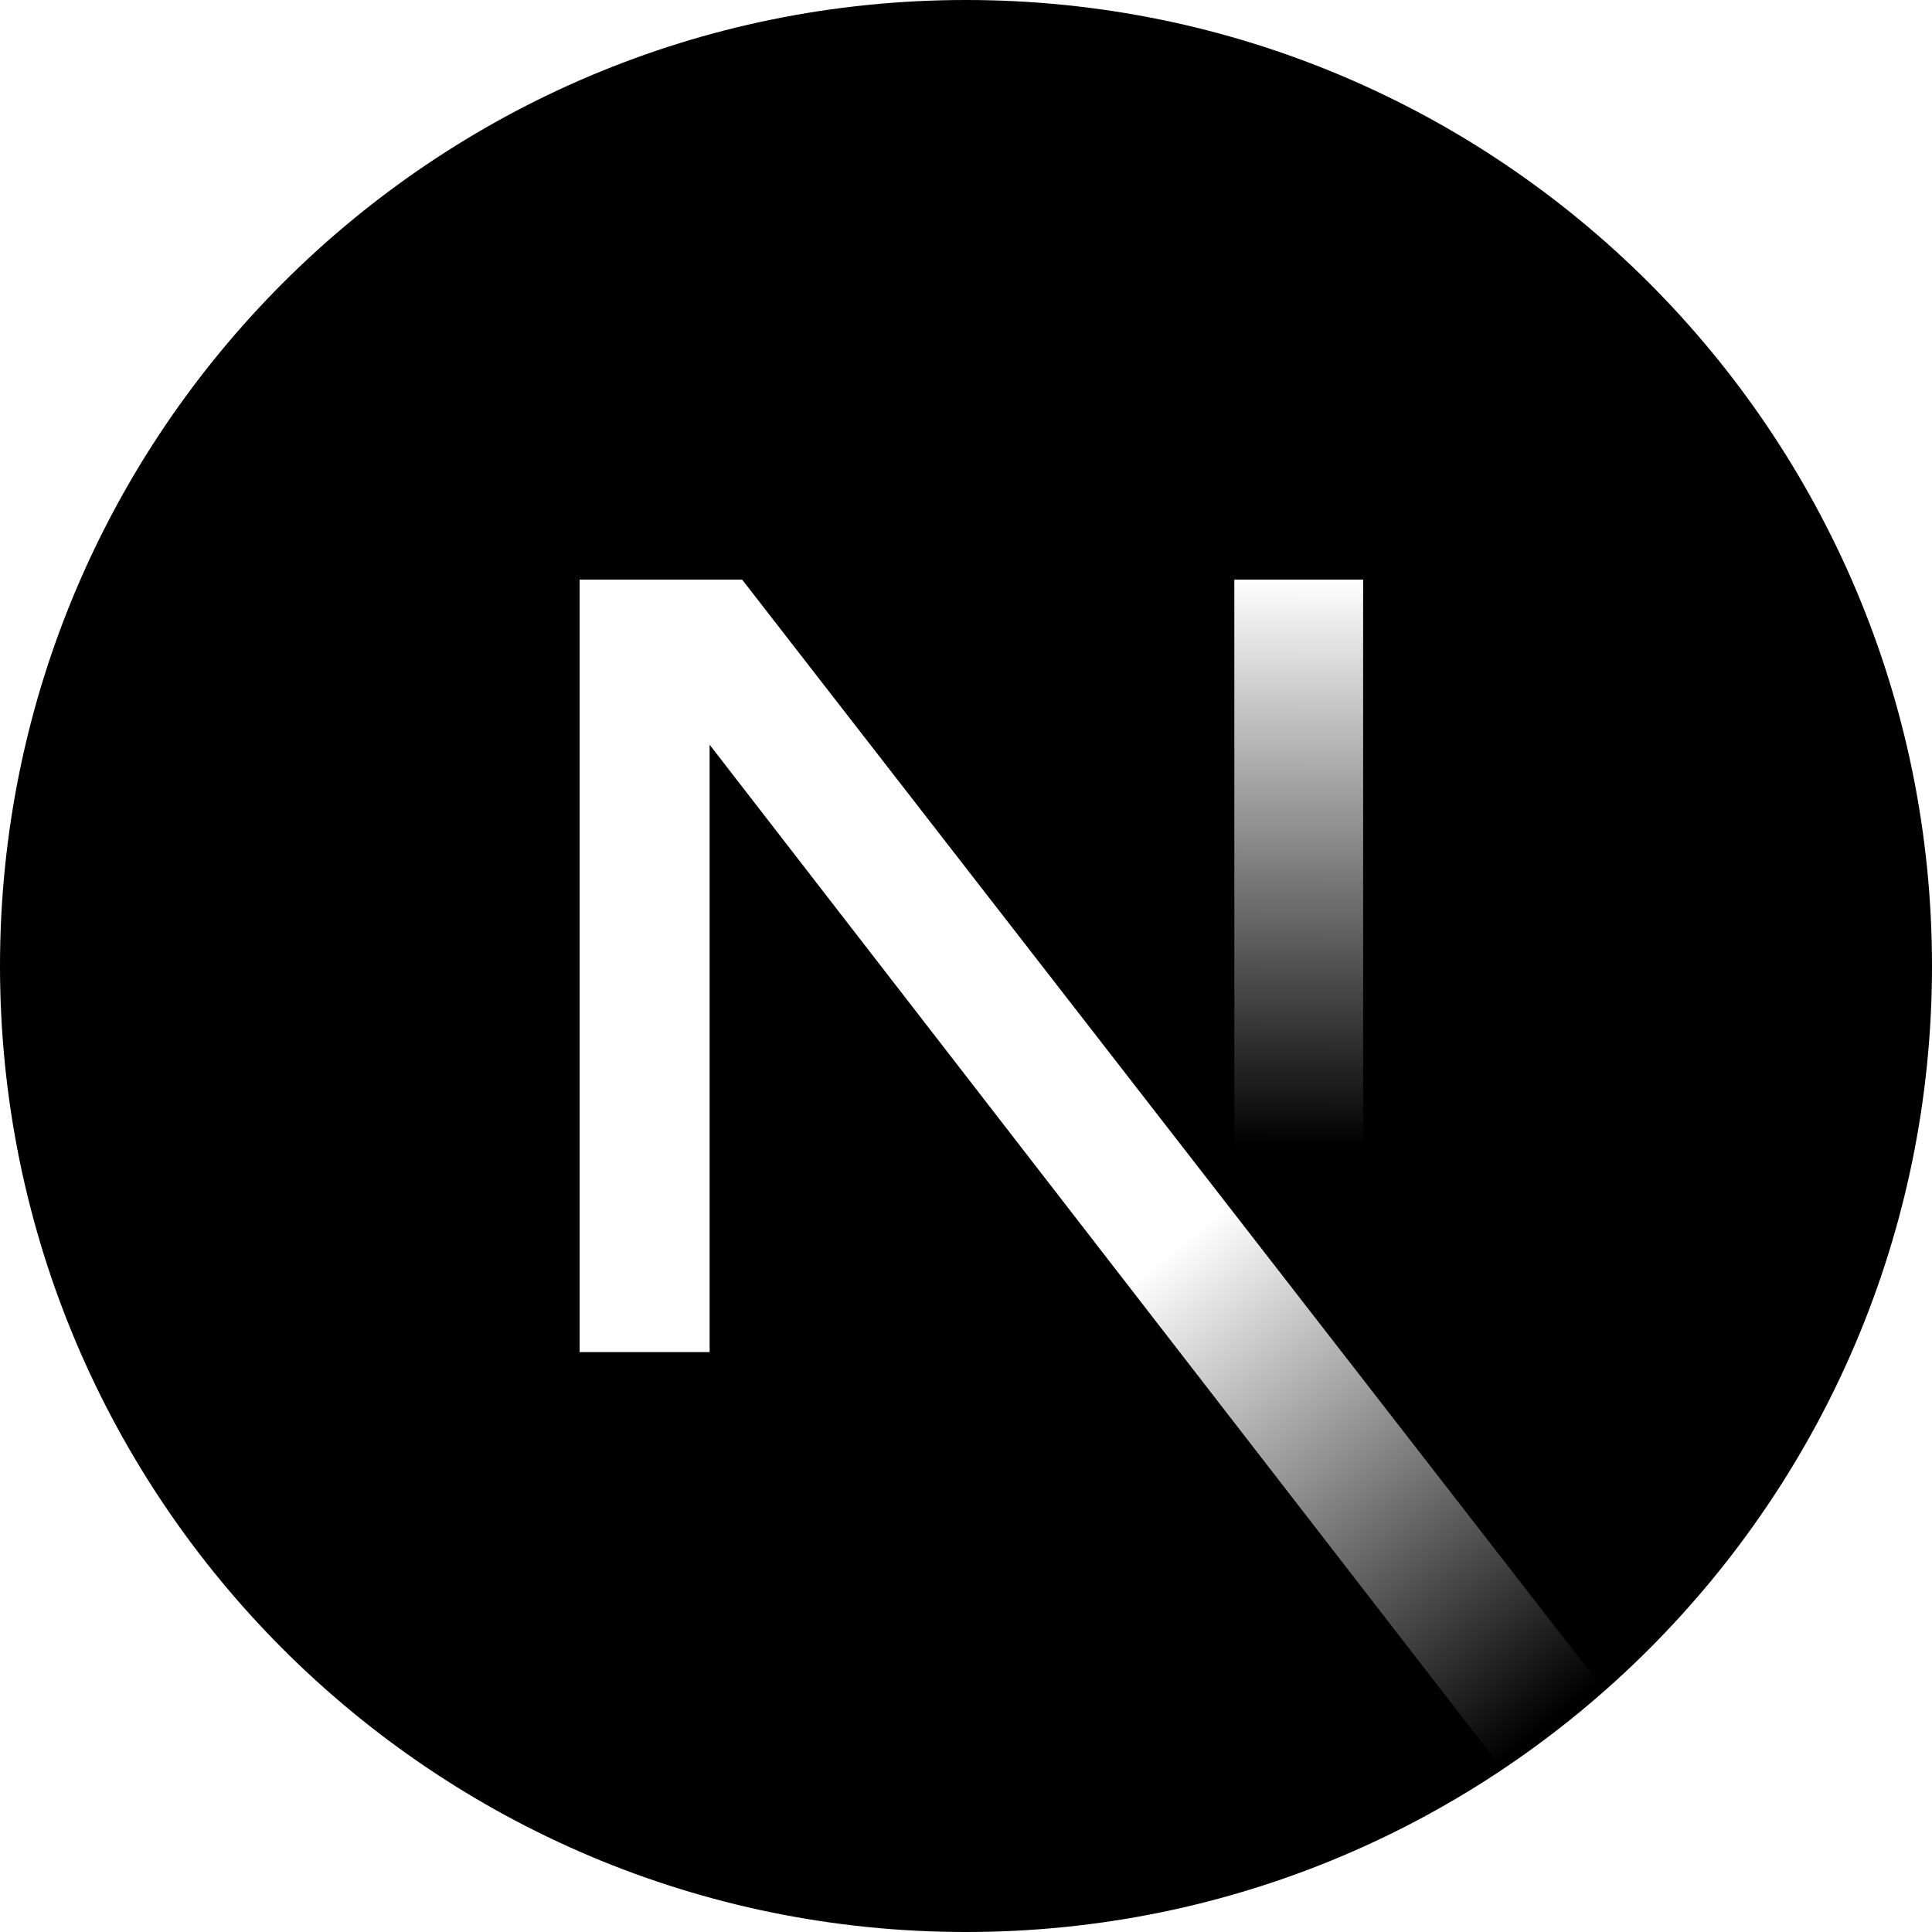
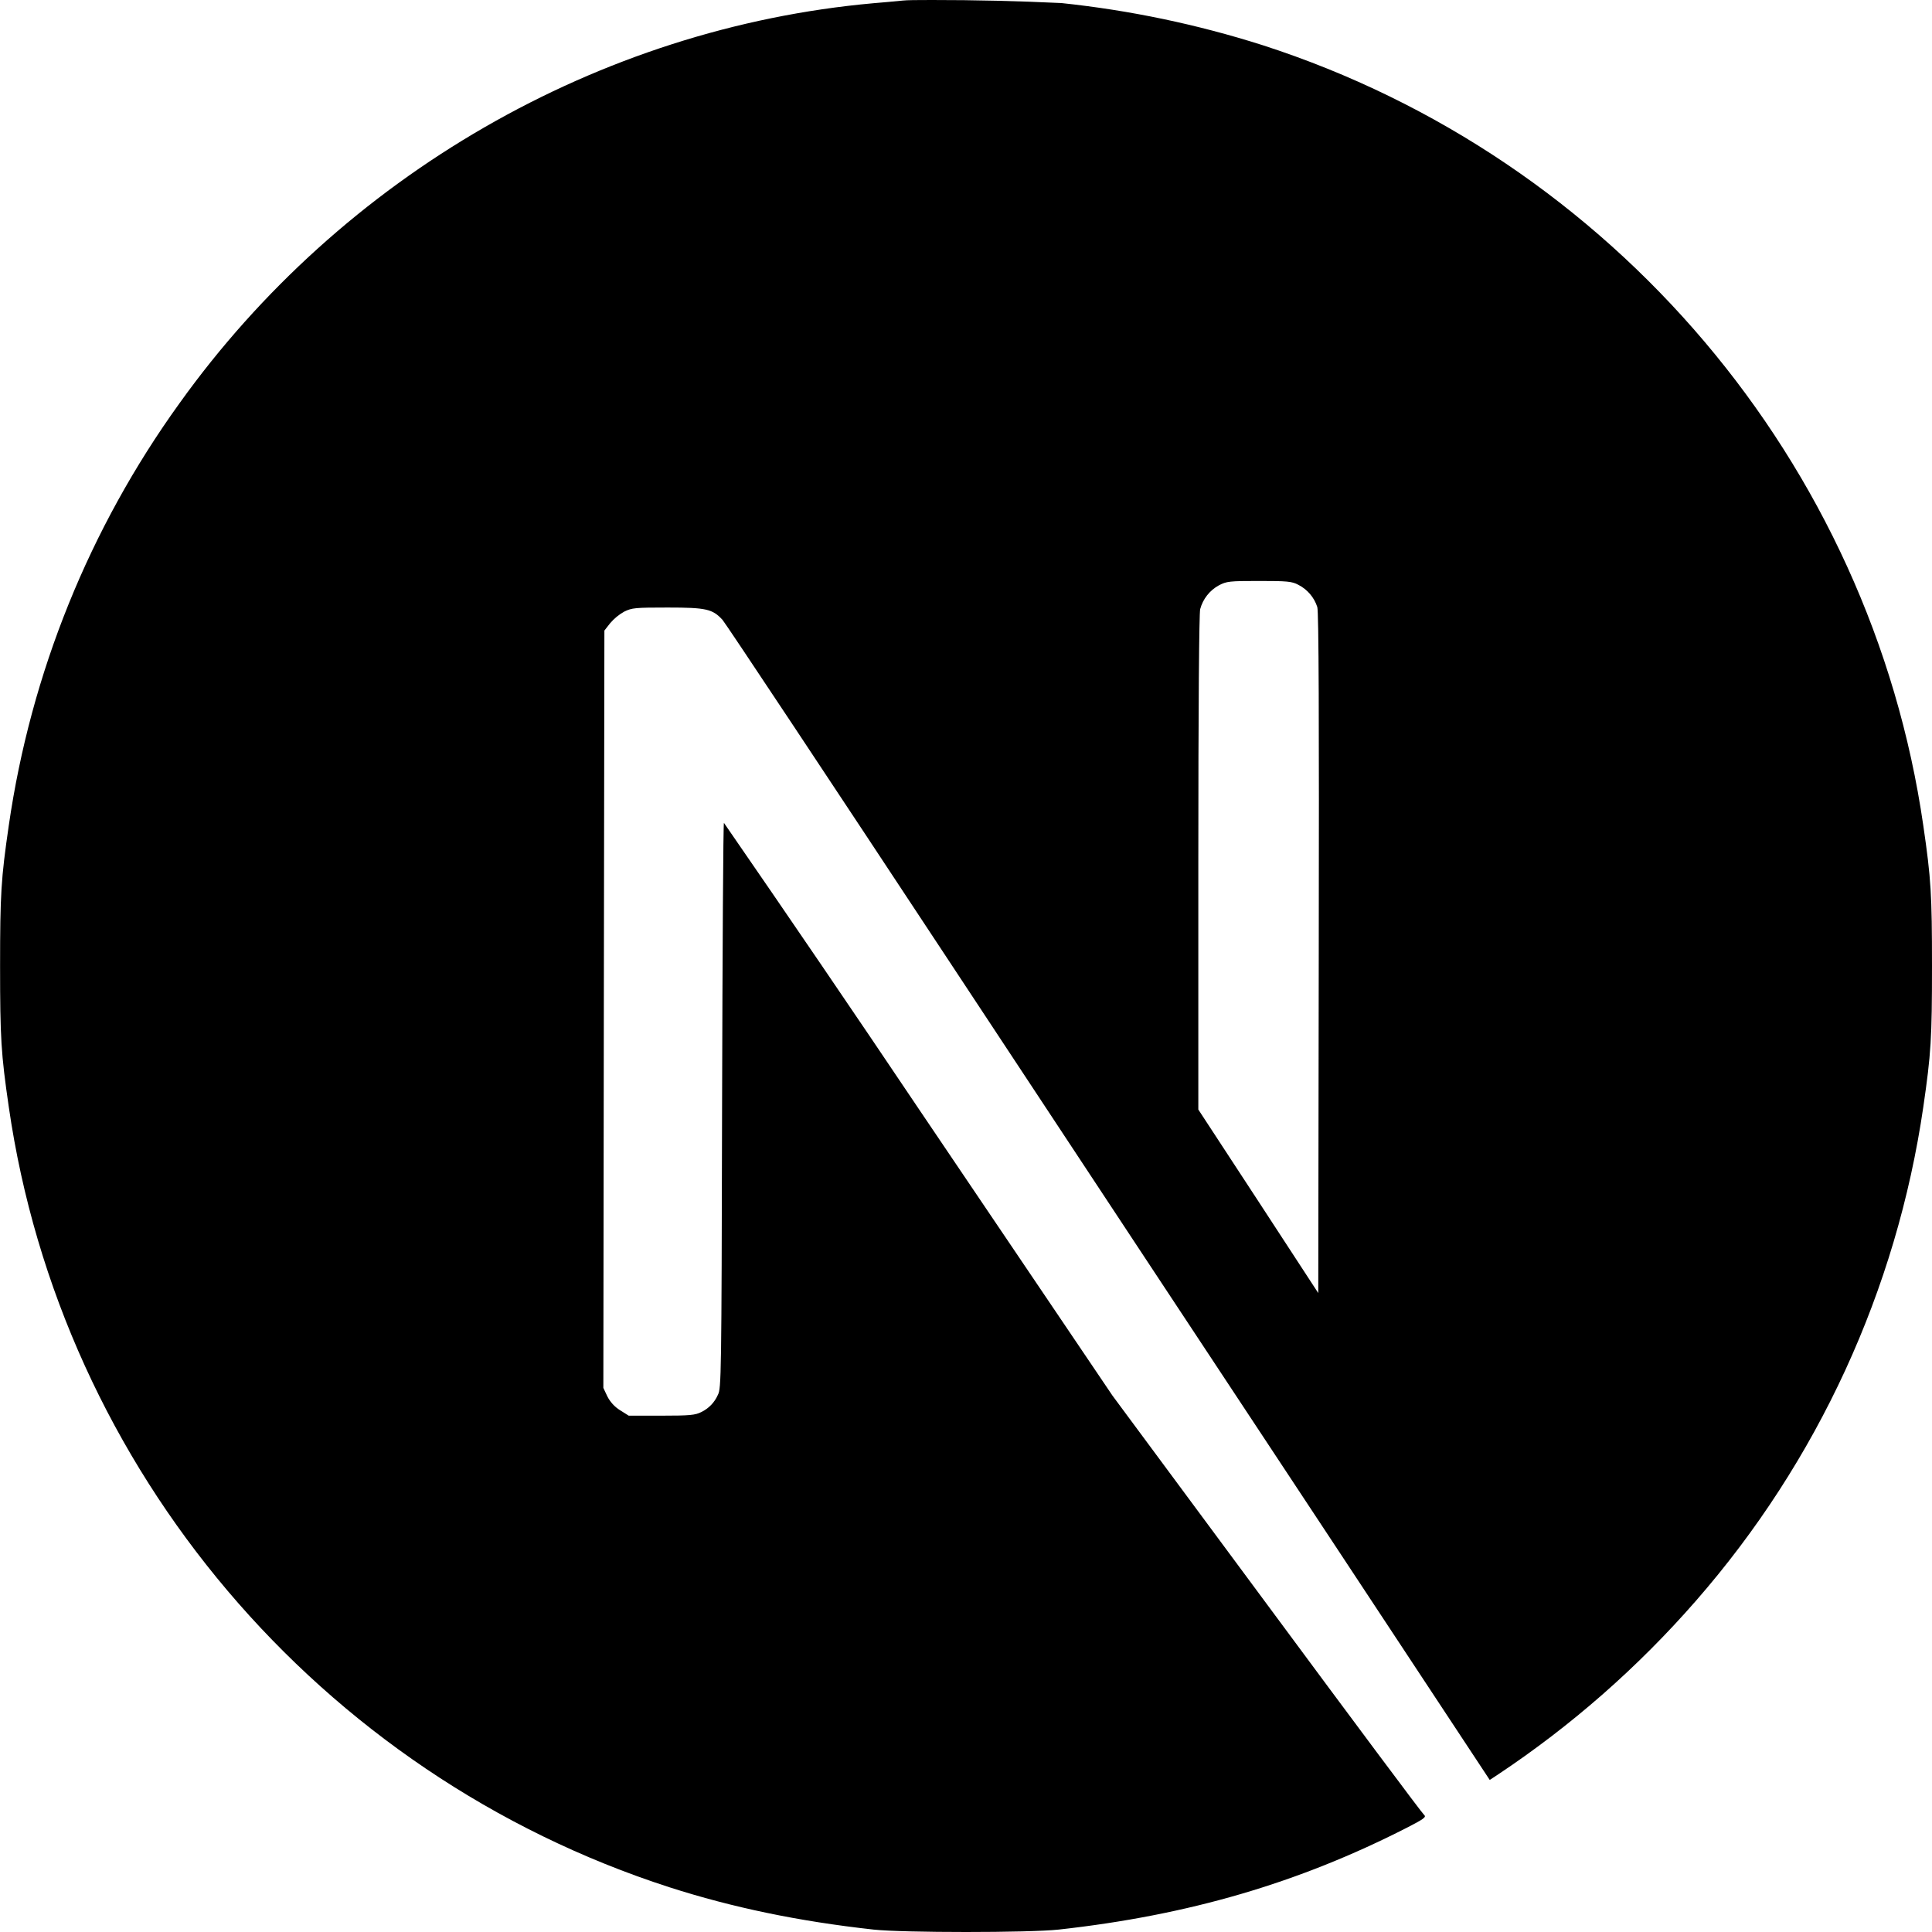
- <svg xmlns="http://www.w3.org/2000/svg" viewBox="0 0 128 128">
-   <circle cx="64" cy="64" r="64" />
-   <path fill="url(#a)" d="M106.317 112.014 49.167 38.4H38.4v51.179h8.614v-40.24l52.54 67.884a64.216 64.216 0 0 0 6.763-5.209z" />
-   <path fill="url(#b)" d="M81.778 38.4h8.533v51.2h-8.533z" />
-   <defs>
-     <linearGradient id="a" x1="109" x2="144.5" y1="116.5" y2="160.5" gradientTransform="scale(.71111)" gradientUnits="userSpaceOnUse">
-       <stop stop-color="#fff" />
-       <stop offset="1" stop-color="#fff" stop-opacity="0" />
-     </linearGradient>
-     <linearGradient id="b" x1="121" x2="120.799" y1="54" y2="106.875" gradientTransform="scale(.71111)" gradientUnits="userSpaceOnUse">
-       <stop stop-color="#fff" />
-       <stop offset="1" stop-color="#fff" stop-opacity="0" />
-     </linearGradient>
-   </defs>
+ <svg xmlns="http://www.w3.org/2000/svg" viewBox="0 0 24 24">
+   <path d="M11.572 0c-.176 0-.31.001-.358.007a19.76 19.76 0 0 1-.364.033C7.443.346 4.25 2.185 2.228 5.012a11.875 11.875 0 0 0-2.119 5.243c-.096.659-.108.854-.108 1.747s.012 1.089.108 1.748c.652 4.506 3.86 8.292 8.209 9.695.779.25 1.6.422 2.534.525.363.04 1.935.04 2.299 0 1.611-.178 2.977-.577 4.323-1.264.207-.106.247-.134.219-.158-.02-.013-.9-1.193-1.955-2.62l-1.919-2.592-2.404-3.558a338.739 338.739 0 0 0-2.422-3.556c-.009-.002-.018 1.579-.023 3.51-.007 3.38-.01 3.515-.052 3.595a.426.426 0 0 1-.206.214c-.075.038-.14.045-.495.045H7.81l-.108-.068a.438.438 0 0 1-.157-.171l-.05-.106.006-4.703.007-4.705.072-.092a.645.645 0 0 1 .174-.143c.096-.047.134-.051.54-.051.478 0 .558.018.682.154.035.038 1.337 1.999 2.895 4.361a10760.433 10760.433 0 0 0 4.735 7.17l1.9 2.879.096-.063a12.317 12.317 0 0 0 2.466-2.163 11.944 11.944 0 0 0 2.824-6.134c.096-.66.108-.854.108-1.748 0-.893-.012-1.088-.108-1.747-.652-4.506-3.859-8.292-8.208-9.695a12.597 12.597 0 0 0-2.499-.523A33.119 33.119 0 0 0 11.573 0zm4.069 7.217c.347 0 .408.005.486.047a.473.473 0 0 1 .237.277c.018.06.023 1.365.018 4.304l-.006 4.218-.744-1.14-.746-1.14v-3.066c0-1.982.01-3.097.023-3.15a.478.478 0 0 1 .233-.296c.096-.05.13-.054.5-.054z" />
</svg>
